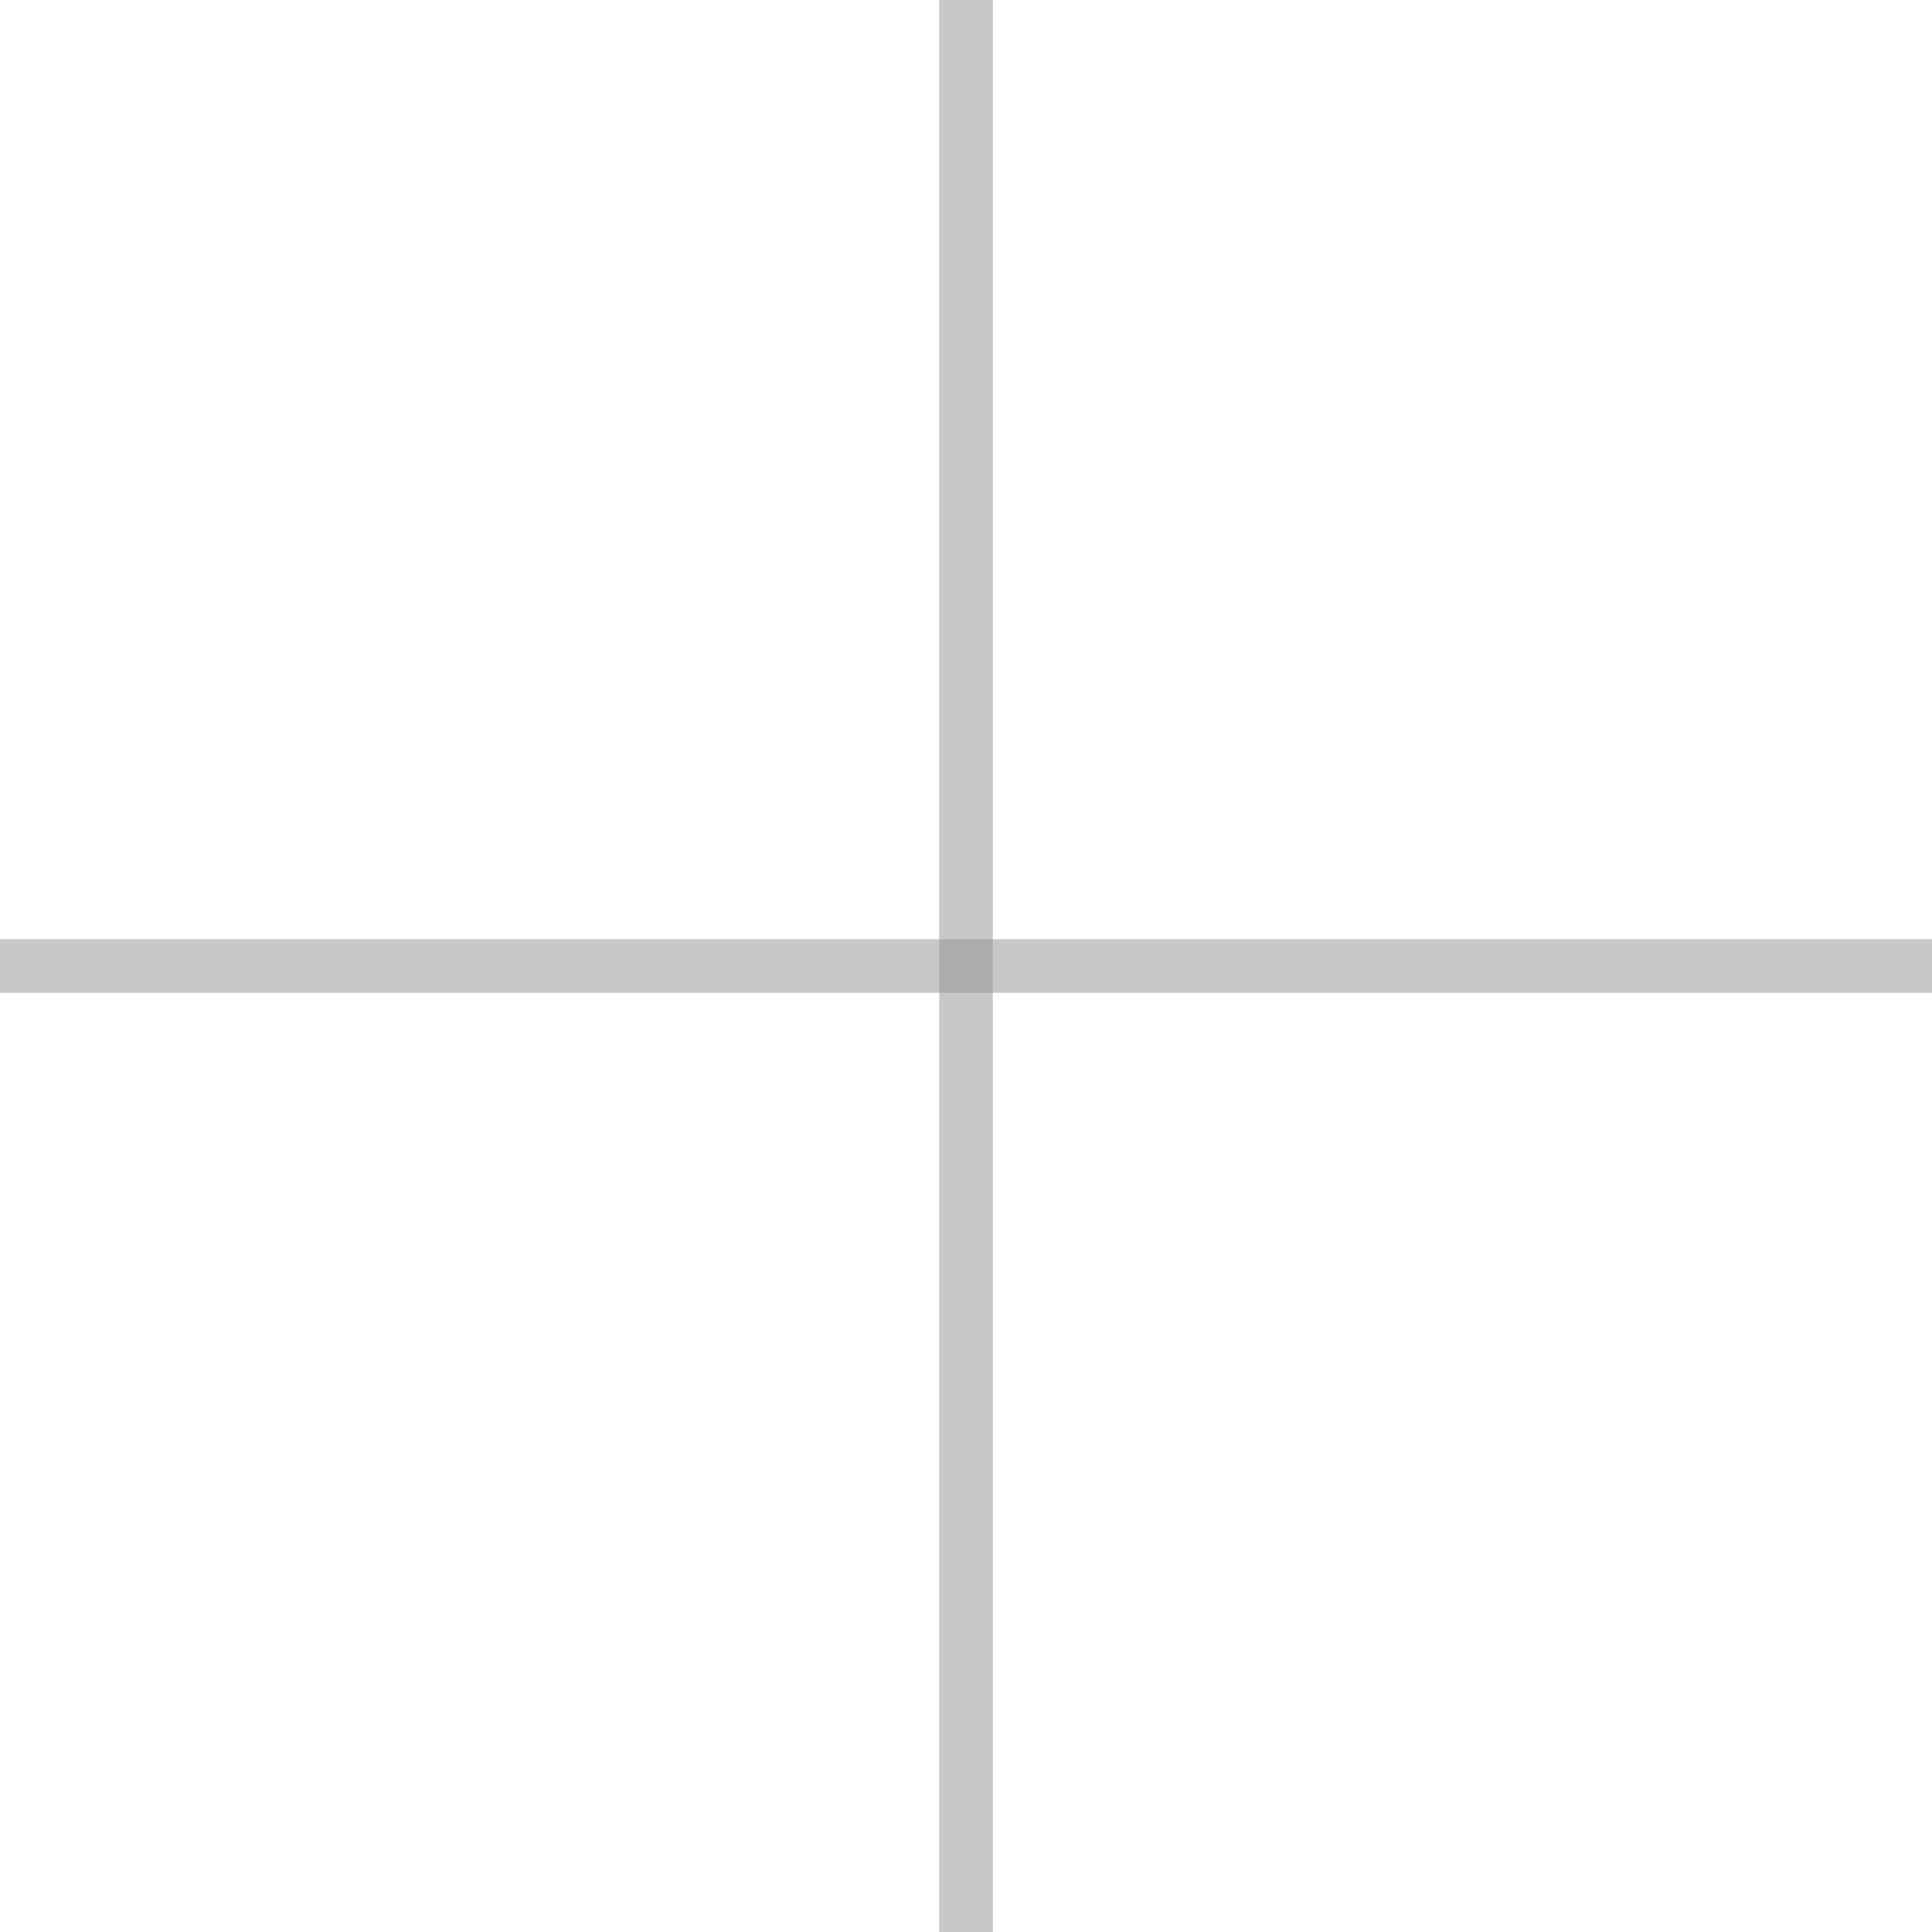
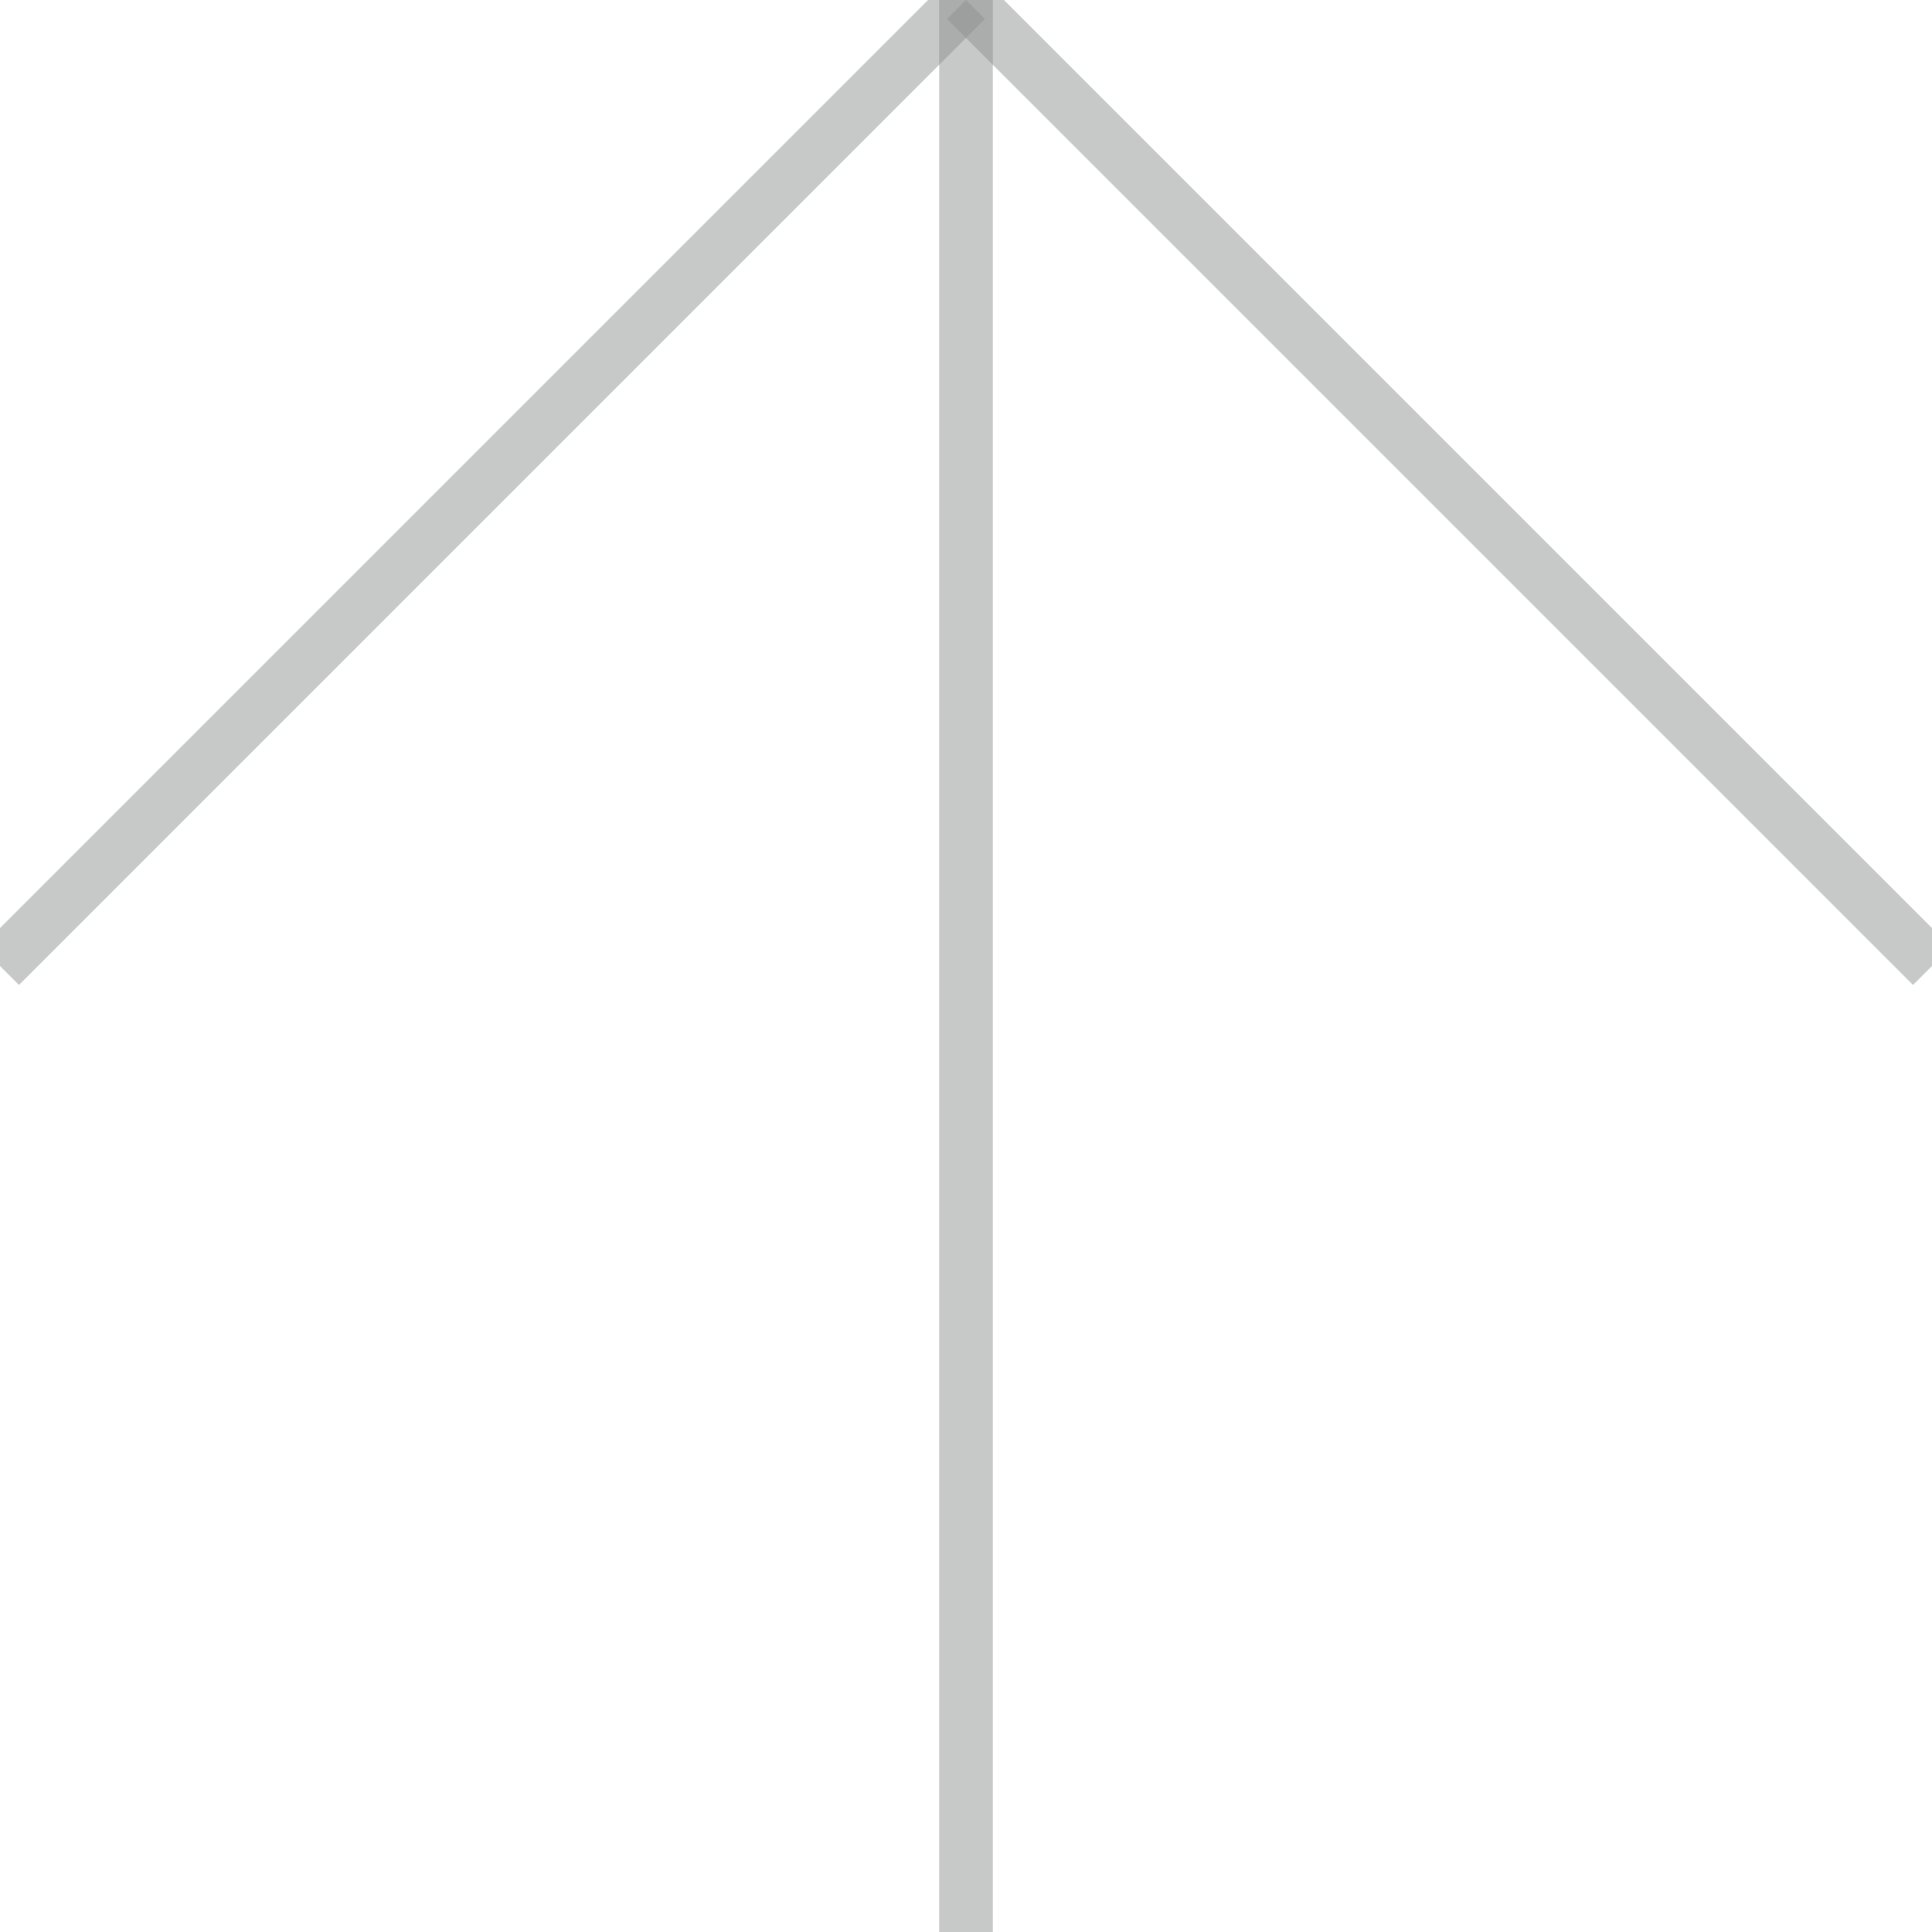
<svg xmlns="http://www.w3.org/2000/svg" width="36px" height="36px" viewBox="0 0 36 36" zoomAndPan="disable" preserveAspectRatio="none">
  <style type="text/css"> line { stroke: rgba(145,146,147,0.5); stroke-width: 1; } </style>
-   <line x1="0" y1="18" x2="0" y2="18" />
-   <line x1="36" y1="18" x2="0" y2="18" />
+   <line x1="0" y1="18" x2="18" y2="0" />
+   <line x1="36" y1="18" x2="18" y2="0" />
  <line x1="18" y1="36" x2="18" y2="0" />
</svg>
